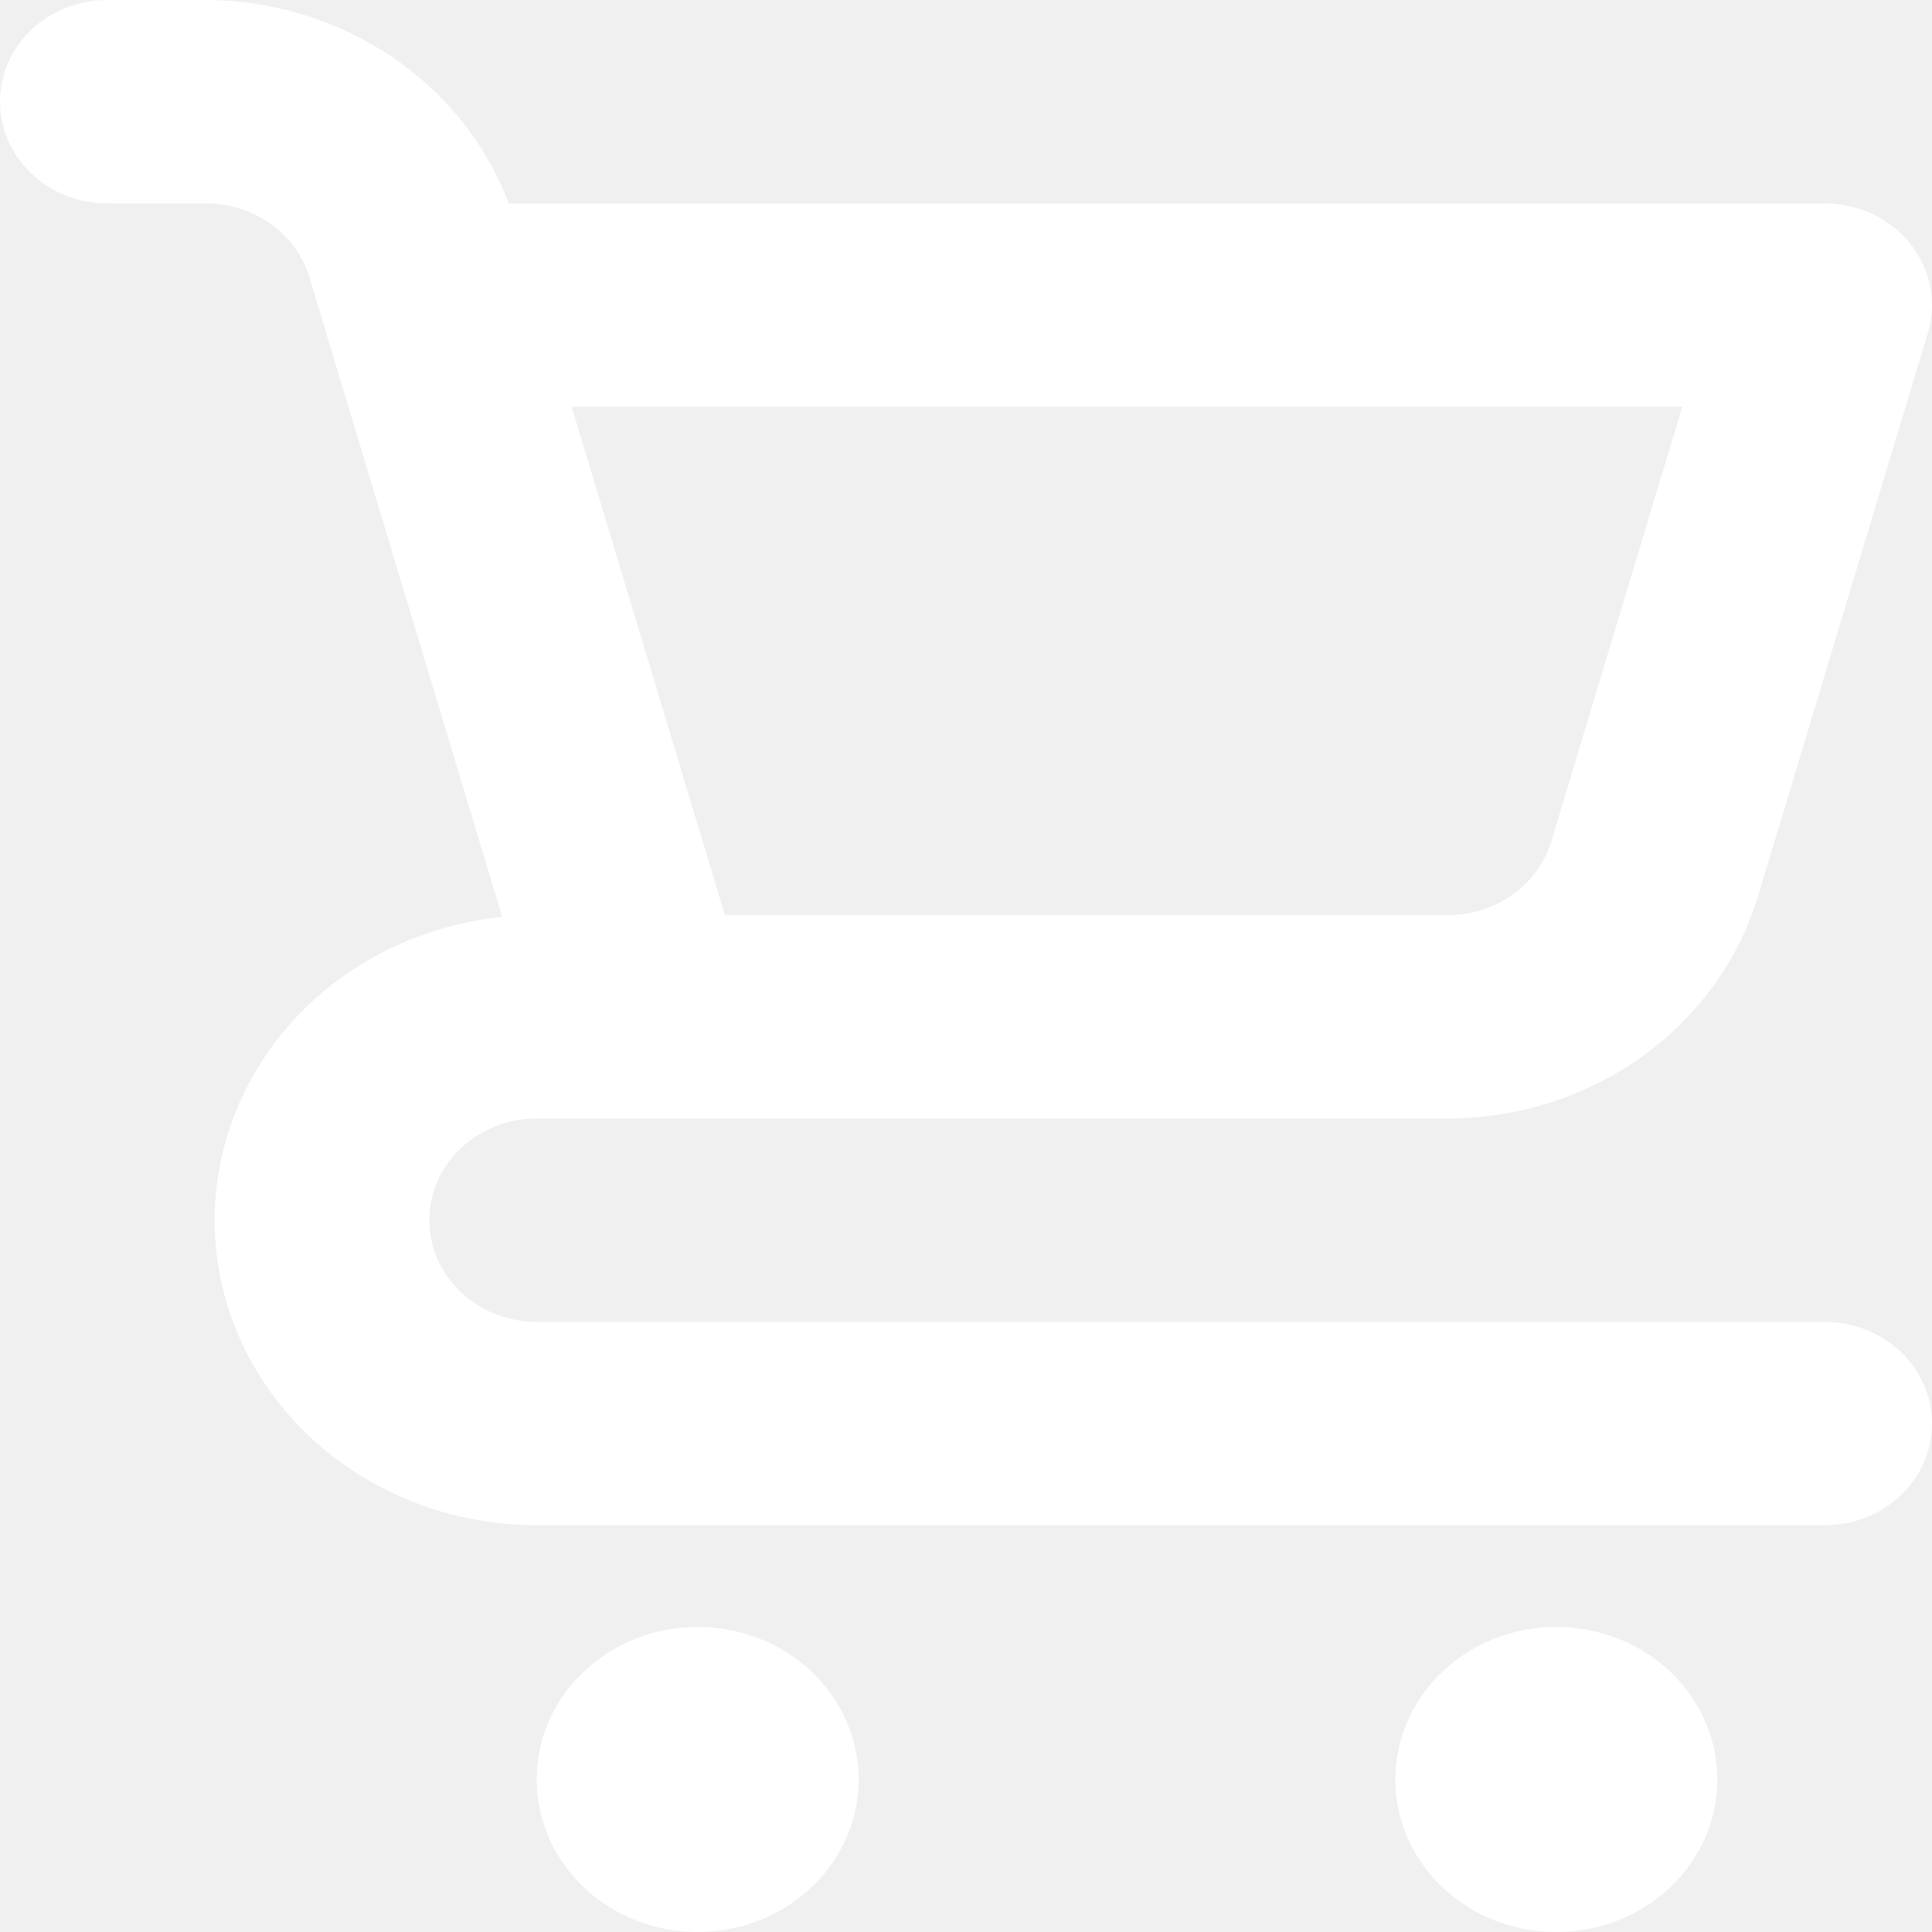
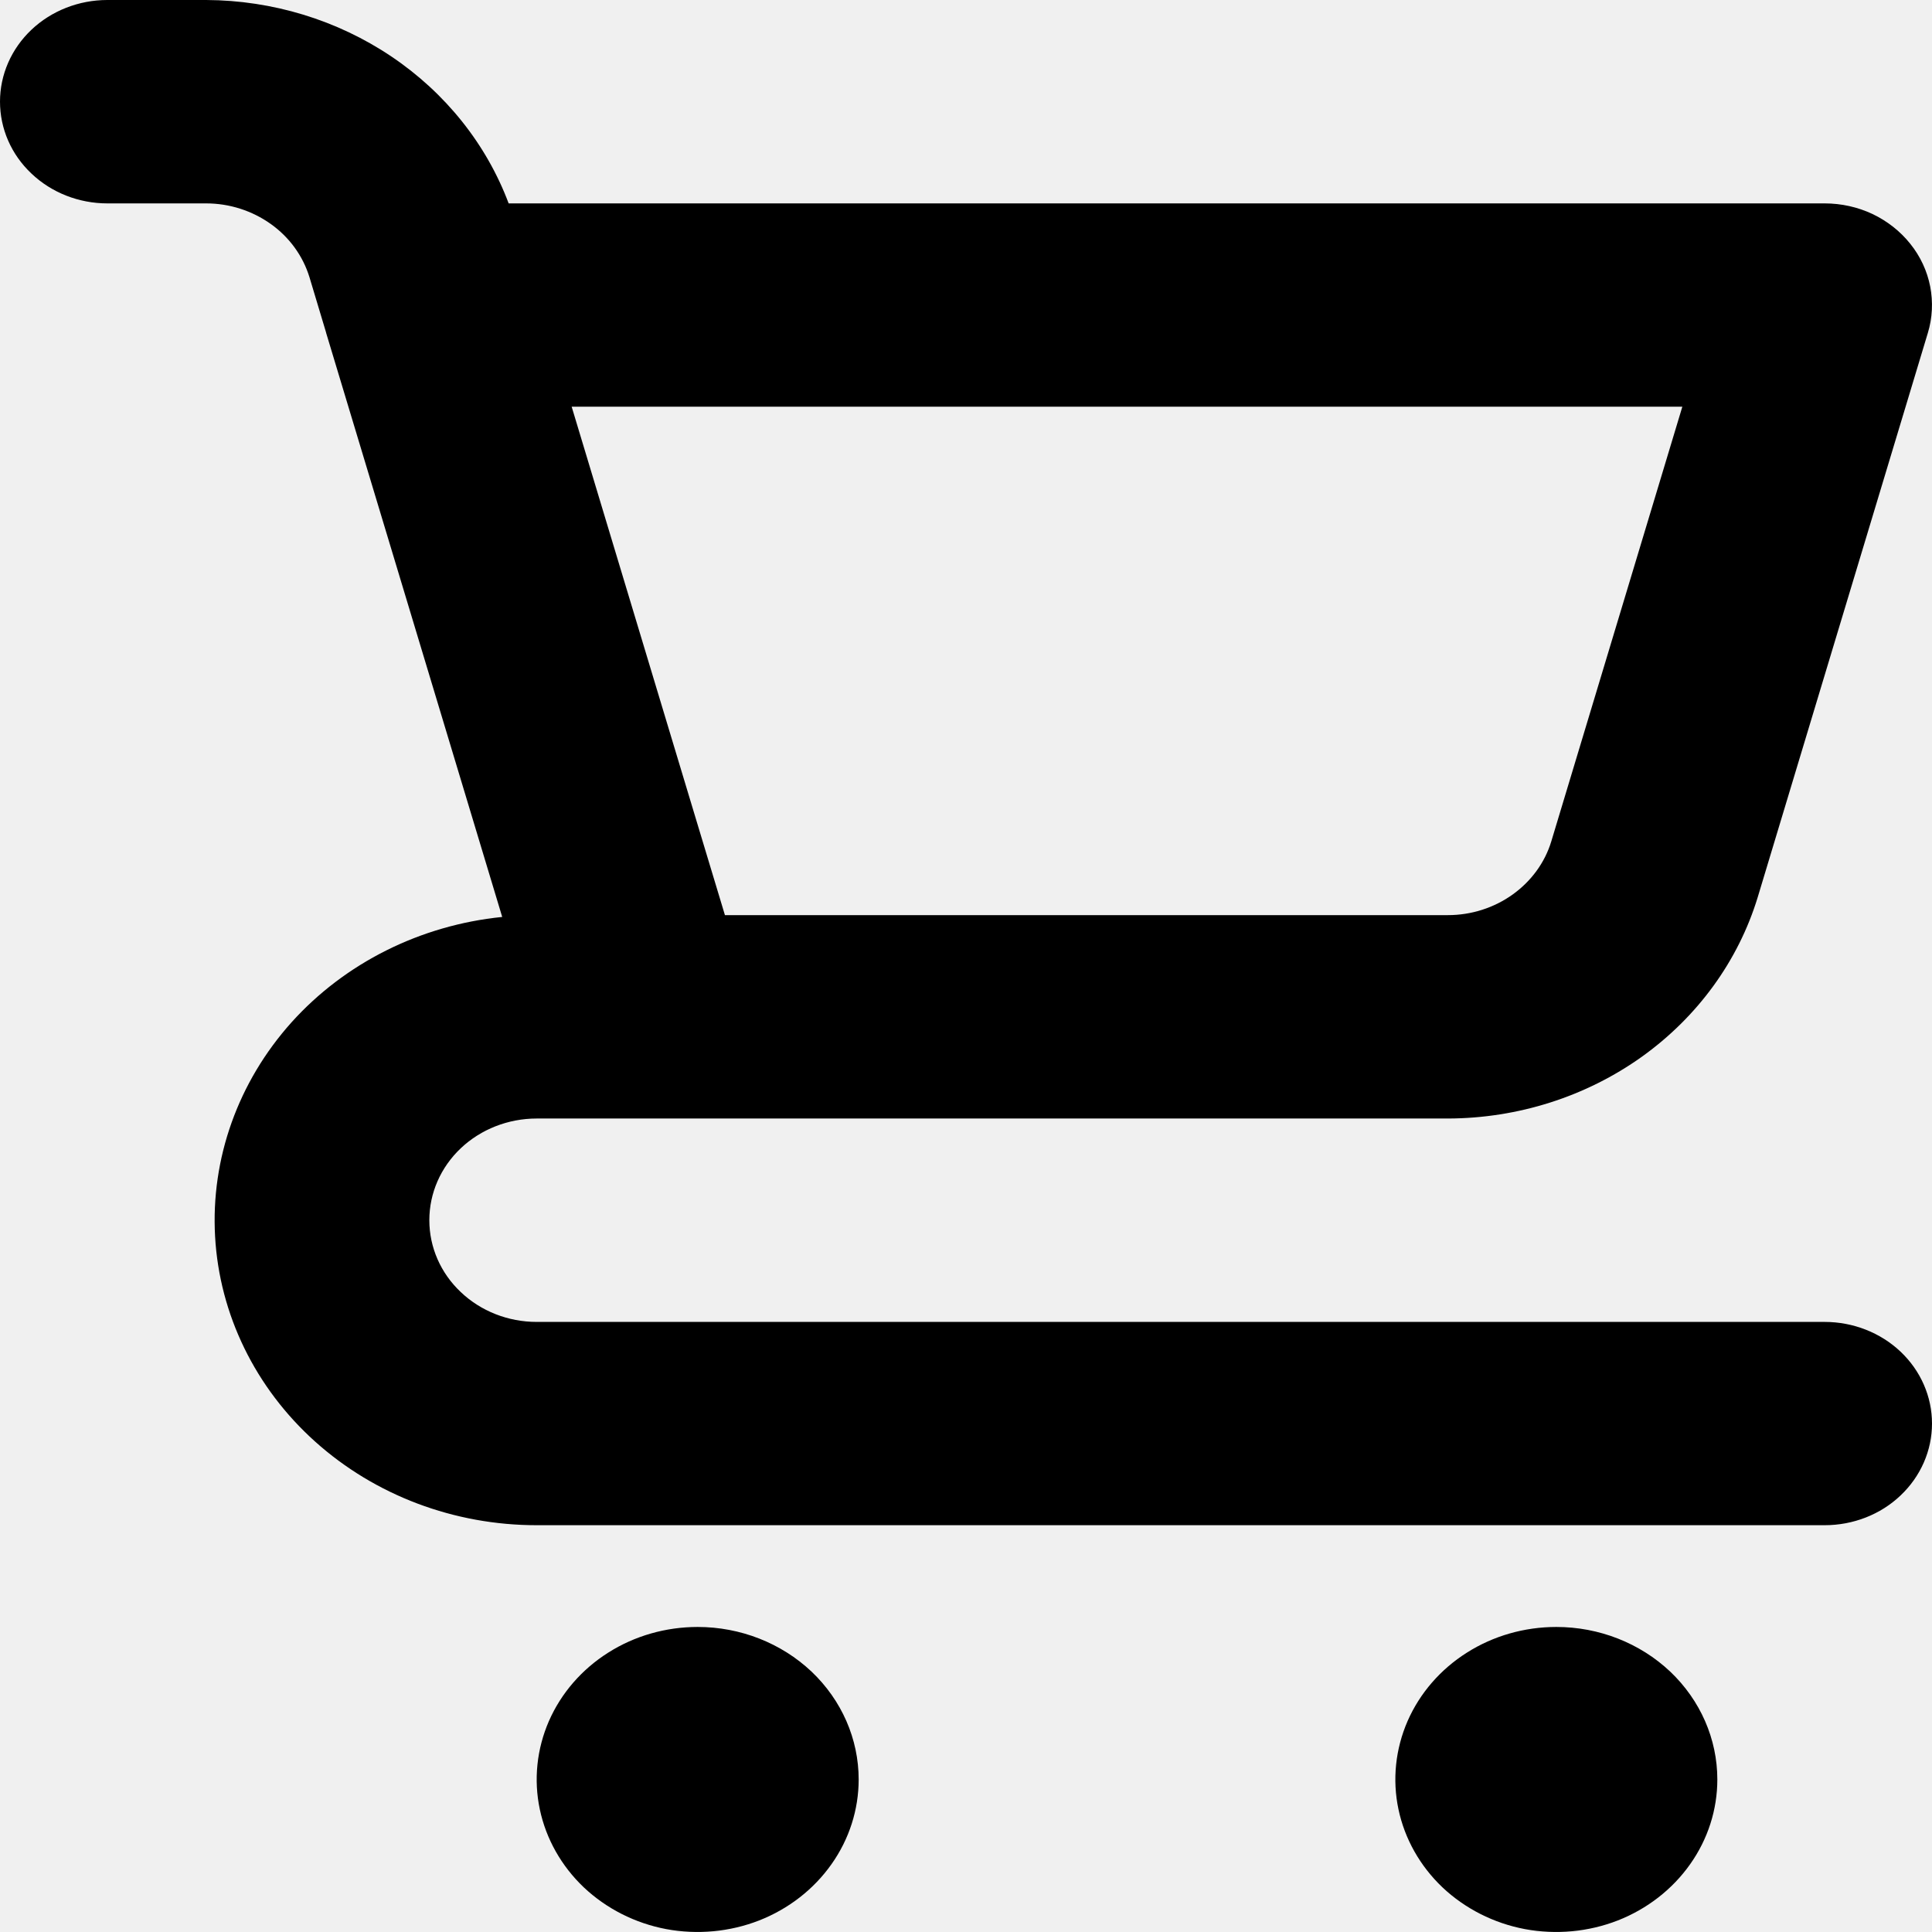
<svg xmlns="http://www.w3.org/2000/svg" width="18" height="18" viewBox="0 0 18 18" fill="none">
-   <path d="M6.5 15.158C6.203 15.158 5.913 15.241 5.667 15.397C5.42 15.553 5.228 15.775 5.114 16.035C5.001 16.295 4.971 16.581 5.029 16.856C5.087 17.132 5.23 17.385 5.439 17.584C5.649 17.782 5.916 17.918 6.207 17.973C6.498 18.027 6.8 17.999 7.074 17.892C7.348 17.784 7.582 17.602 7.747 17.368C7.912 17.135 8 16.86 8 16.579C8 16.202 7.842 15.841 7.561 15.574C7.279 15.308 6.898 15.158 6.5 15.158ZM17 12.316H5C4.735 12.316 4.48 12.216 4.293 12.038C4.105 11.861 4 11.62 4 11.368C4 11.117 4.105 10.876 4.293 10.698C4.48 10.521 4.735 10.421 5 10.421H13.491C14.143 10.419 14.776 10.217 15.296 9.846C15.816 9.474 16.195 8.953 16.376 8.36L17.961 3.103C18.004 2.962 18.011 2.813 17.983 2.669C17.955 2.525 17.892 2.389 17.798 2.272C17.705 2.155 17.584 2.06 17.446 1.994C17.308 1.929 17.155 1.895 17 1.895H4.739C4.532 1.343 4.15 0.865 3.646 0.526C3.142 0.187 2.54 0.003 1.921 0H1C0.735 0 0.48 0.1 0.293 0.277C0.105 0.455 0 0.696 0 0.947C0 1.199 0.105 1.44 0.293 1.617C0.48 1.795 0.735 1.895 1 1.895H1.921C2.138 1.895 2.349 1.963 2.523 2.087C2.696 2.21 2.822 2.384 2.883 2.582L3.038 3.098L3.039 3.103L4.679 8.543C3.916 8.62 3.213 8.972 2.715 9.526C2.218 10.081 1.963 10.794 2.004 11.521C2.045 12.247 2.379 12.931 2.936 13.431C3.494 13.932 4.232 14.21 5 14.21H17C17.265 14.21 17.52 14.111 17.707 13.933C17.895 13.755 18 13.514 18 13.263C18 13.012 17.895 12.771 17.707 12.593C17.52 12.416 17.265 12.316 17 12.316ZM15.674 3.789L14.453 7.839C14.393 8.037 14.266 8.21 14.093 8.334C13.92 8.458 13.708 8.526 13.491 8.526H6.754L6.499 7.681L5.326 3.789H15.674ZM14.5 15.158C14.203 15.158 13.913 15.241 13.667 15.397C13.42 15.553 13.228 15.775 13.114 16.035C13.001 16.295 12.971 16.581 13.029 16.856C13.087 17.132 13.23 17.385 13.439 17.584C13.649 17.782 13.916 17.918 14.207 17.973C14.498 18.027 14.8 17.999 15.074 17.892C15.348 17.784 15.582 17.602 15.747 17.368C15.912 17.135 16 16.86 16 16.579C16 16.202 15.842 15.841 15.561 15.574C15.279 15.308 14.898 15.158 14.5 15.158Z" fill="white" />
+   <path d="M6.5 15.158C6.203 15.158 5.913 15.241 5.667 15.397C5.42 15.553 5.228 15.775 5.114 16.035C5.001 16.295 4.971 16.581 5.029 16.856C5.087 17.132 5.23 17.385 5.439 17.584C5.649 17.782 5.916 17.918 6.207 17.973C6.498 18.027 6.8 17.999 7.074 17.892C7.348 17.784 7.582 17.602 7.747 17.368C7.912 17.135 8 16.86 8 16.579C8 16.202 7.842 15.841 7.561 15.574C7.279 15.308 6.898 15.158 6.5 15.158ZM17 12.316H5C4.735 12.316 4.48 12.216 4.293 12.038C4.105 11.861 4 11.62 4 11.368C4 11.117 4.105 10.876 4.293 10.698C4.48 10.521 4.735 10.421 5 10.421H13.491C14.143 10.419 14.776 10.217 15.296 9.846C15.816 9.474 16.195 8.953 16.376 8.36L17.961 3.103C18.004 2.962 18.011 2.813 17.983 2.669C17.955 2.525 17.892 2.389 17.798 2.272C17.705 2.155 17.584 2.06 17.446 1.994C17.308 1.929 17.155 1.895 17 1.895H4.739C4.532 1.343 4.15 0.865 3.646 0.526C3.142 0.187 2.54 0.003 1.921 0H1C0.735 0 0.48 0.1 0.293 0.277C0.105 0.455 0 0.696 0 0.947C0 1.199 0.105 1.44 0.293 1.617C0.48 1.795 0.735 1.895 1 1.895H1.921C2.138 1.895 2.349 1.963 2.523 2.087C2.696 2.21 2.822 2.384 2.883 2.582L3.038 3.098L3.039 3.103L4.679 8.543C3.916 8.62 3.213 8.972 2.715 9.526C2.218 10.081 1.963 10.794 2.004 11.521C2.045 12.247 2.379 12.931 2.936 13.431C3.494 13.932 4.232 14.21 5 14.21H17C17.265 14.21 17.52 14.111 17.707 13.933C17.895 13.755 18 13.514 18 13.263C18 13.012 17.895 12.771 17.707 12.593C17.52 12.416 17.265 12.316 17 12.316ZM15.674 3.789L14.453 7.839C14.393 8.037 14.266 8.21 14.093 8.334C13.92 8.458 13.708 8.526 13.491 8.526H6.754L6.499 7.681L5.326 3.789H15.674ZM14.5 15.158C14.203 15.158 13.913 15.241 13.667 15.397C13.42 15.553 13.228 15.775 13.114 16.035C13.001 16.295 12.971 16.581 13.029 16.856C13.087 17.132 13.23 17.385 13.439 17.584C13.649 17.782 13.916 17.918 14.207 17.973C14.498 18.027 14.8 17.999 15.074 17.892C15.348 17.784 15.582 17.602 15.747 17.368C15.912 17.135 16 16.86 16 16.579C16 16.202 15.842 15.841 15.561 15.574C15.279 15.308 14.898 15.158 14.5 15.158Z" fill="black" />
</svg>
